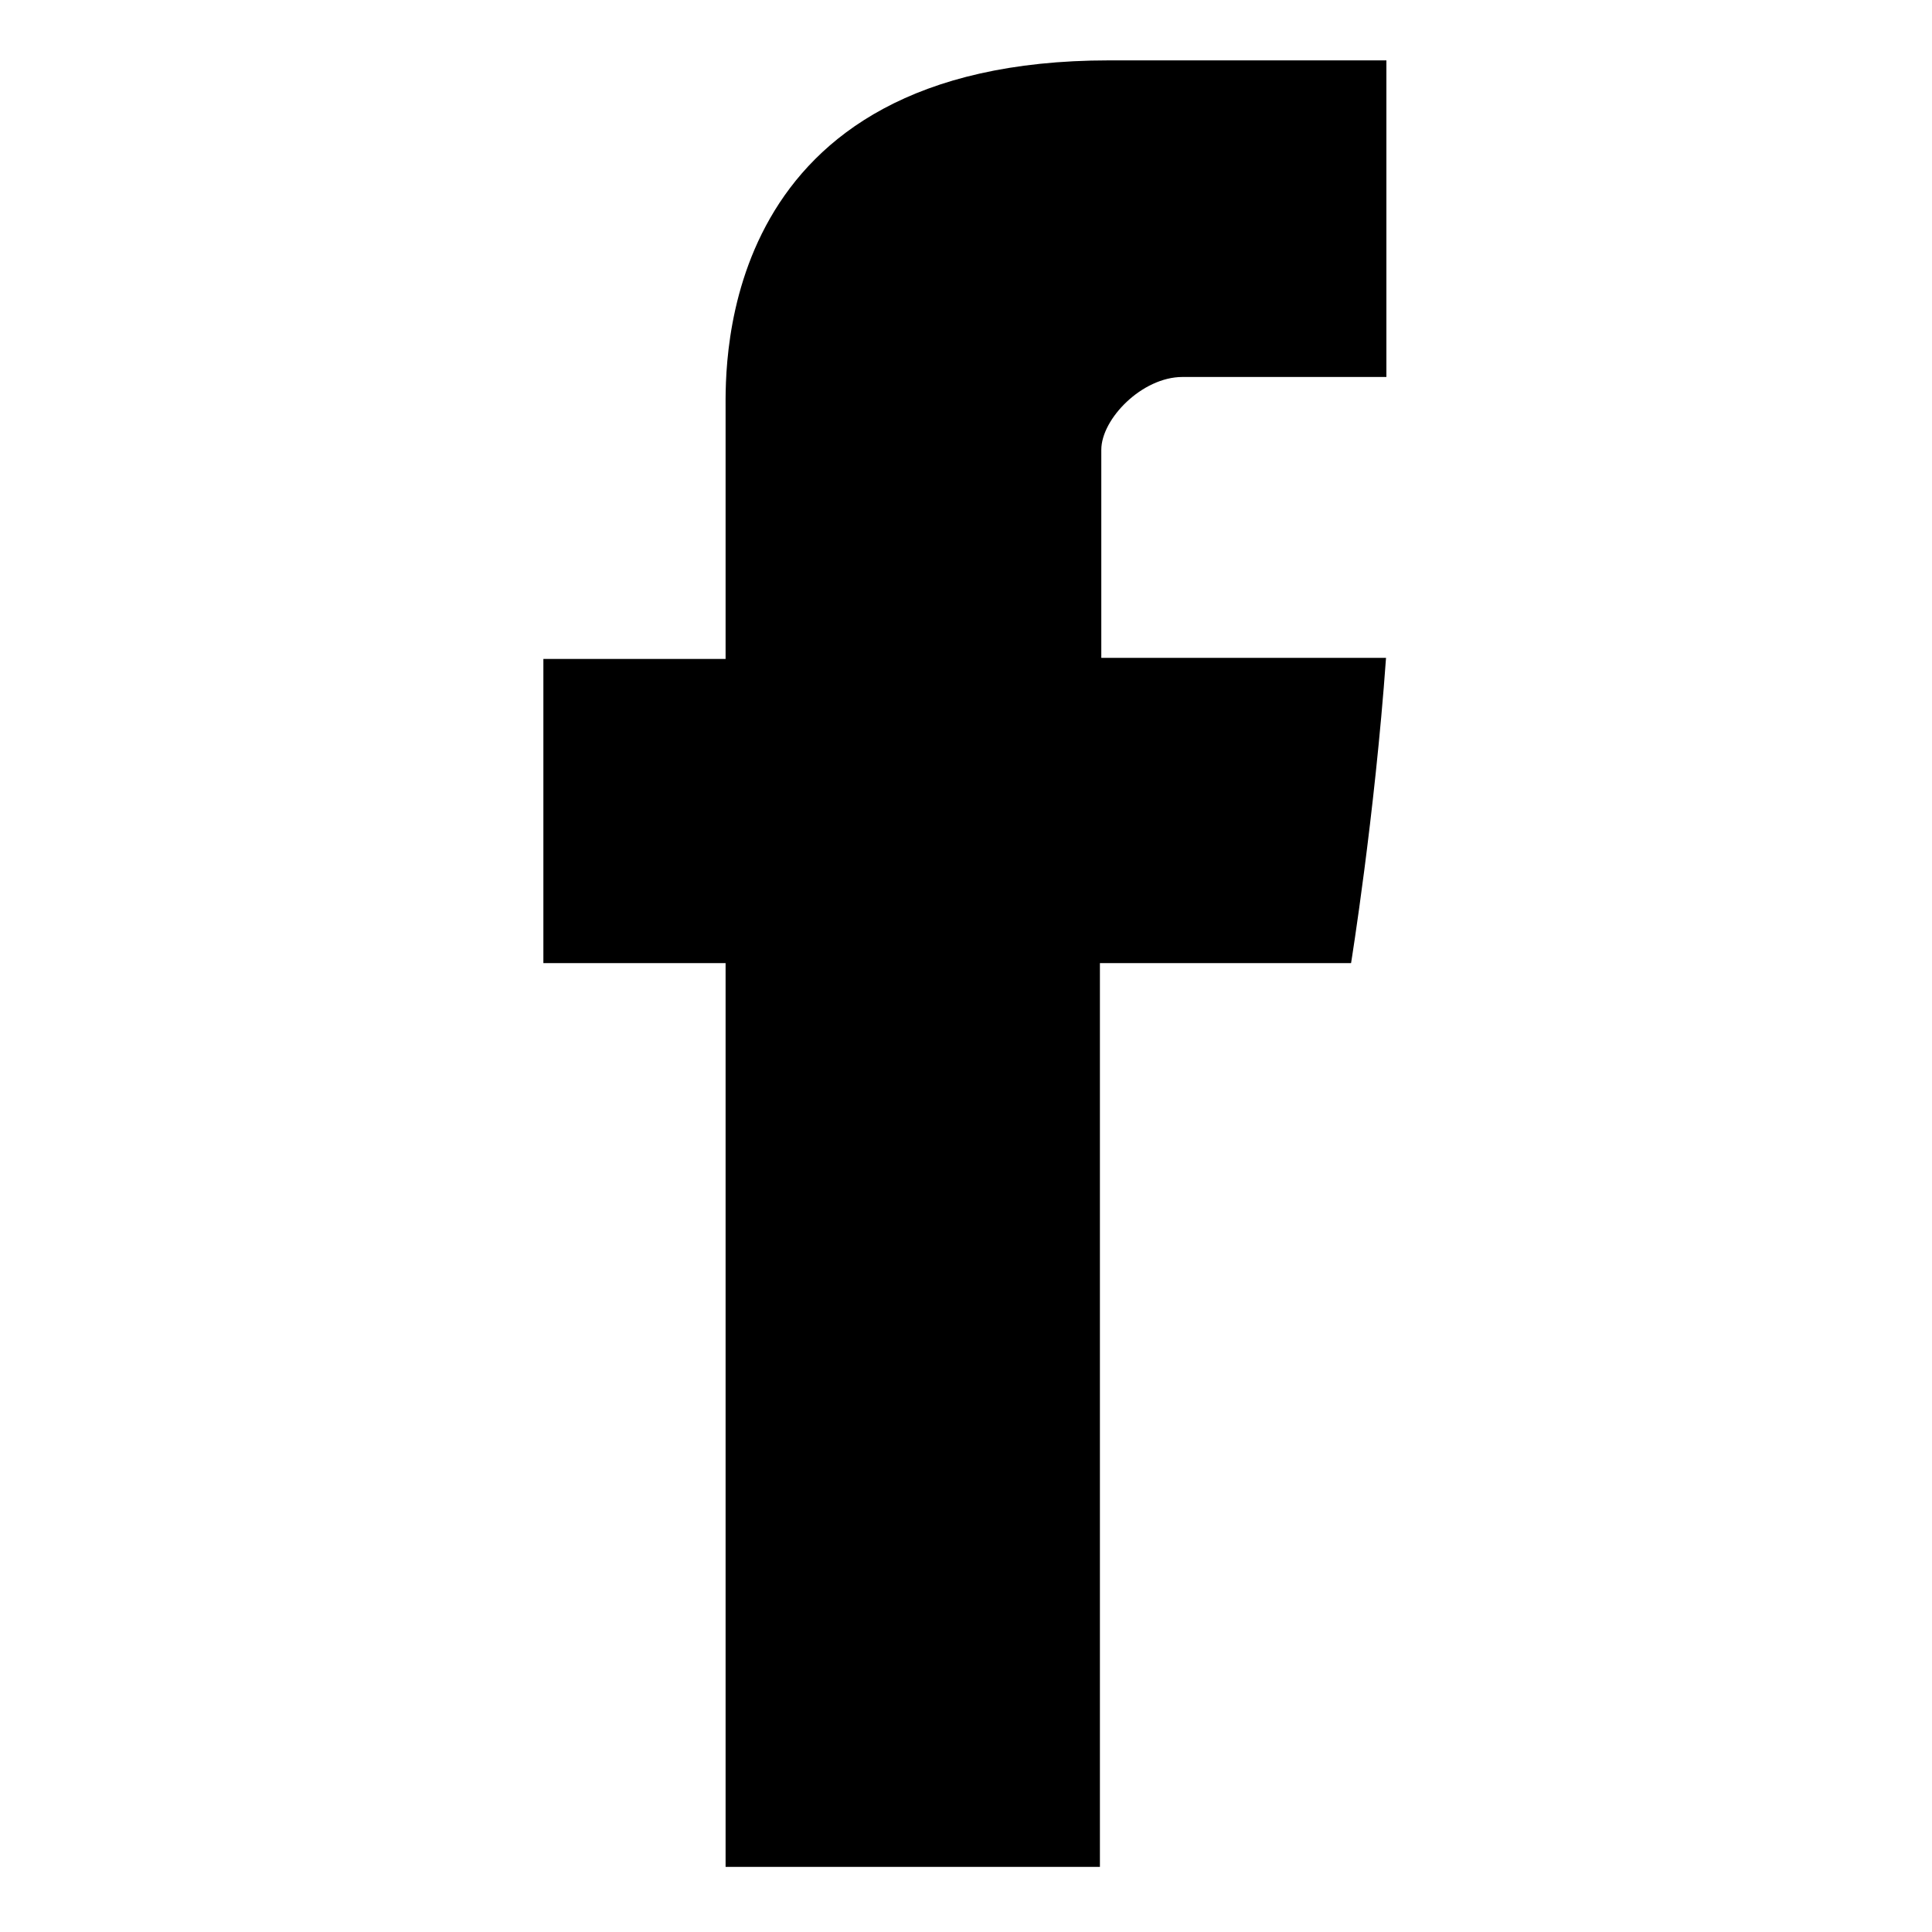
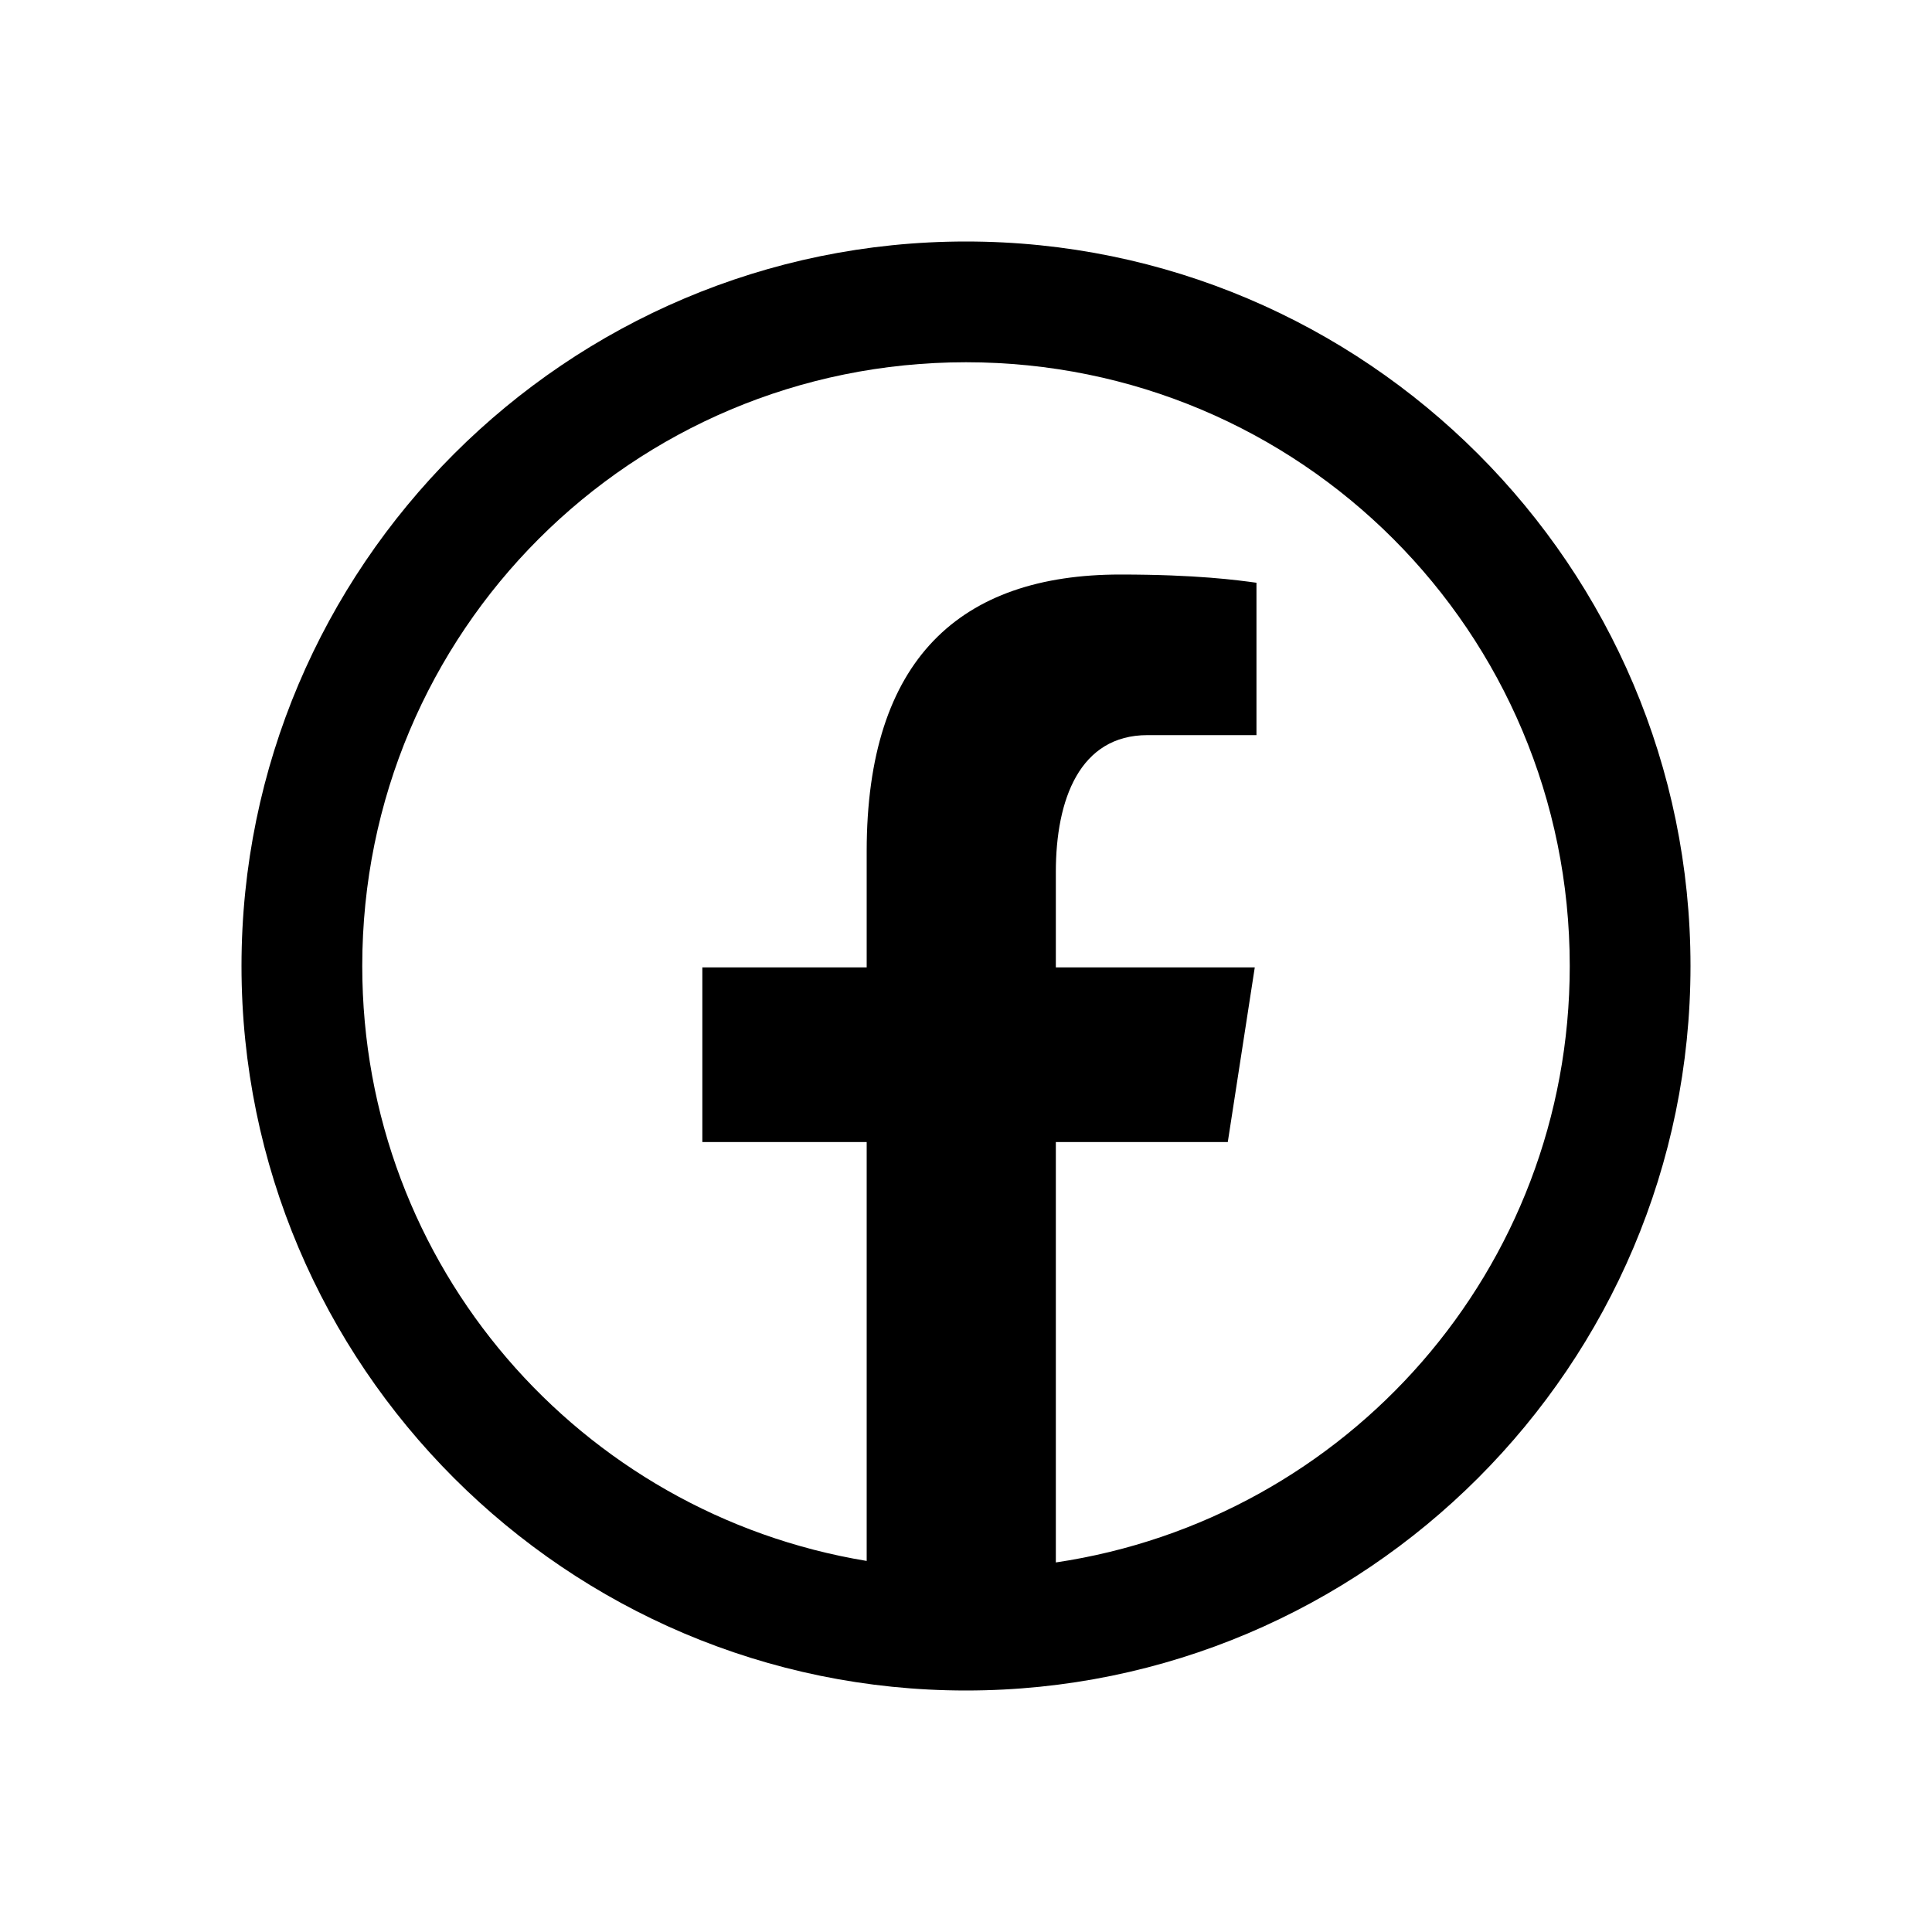
- <svg xmlns="http://www.w3.org/2000/svg" width="32px" height="32px" viewBox="0 0 32 32" version="1.1">
-   <g id="Page-1" stroke="none" stroke-width="1" fill="none" fill-rule="evenodd">
-     <g id="f-vv459" transform="translate(9, 1)" fill="#000000" fill-rule="nonzero">
-       <path d="M3.018,5.795 L3.018,9.914 L0,9.914 L0,14.952 L3.018,14.952 L3.018,29.921 L9.218,29.921 L9.218,14.952 L13.378,14.952 C13.378,14.952 13.768,12.537 13.957,9.896 L9.241,9.896 L9.241,6.451 C9.241,5.937 9.917,5.244 10.585,5.244 L13.963,5.244 L13.963,8.99999998e-06 L9.371,8.99999998e-06 C2.865,-0 3.018,5.042 3.018,5.795" />
-     </g>
-   </g>
+ <svg xmlns="http://www.w3.org/2000/svg" viewBox="0 0 32 32" width="64px" height="64px">
+   <path d="M 16 4 C 9.384 4 4 9.384 4 16 C 4 22.616 9.384 28 16 28 C 22.616 28 28 22.616 28 16 C 28 9.384 22.616 4 16 4 z M 16 6 C 21.535 6 26 10.465 26 16 C 26 21.027 22.312 25.161 17.488 25.879 L 17.488 18.916 L 20.336 18.916 L 20.783 16.023 L 17.488 16.023 L 17.488 14.443 C 17.488 13.242 17.883 12.176 19.006 12.176 L 20.811 12.176 L 20.811 9.652 C 20.494 9.609 19.823 9.516 18.555 9.516 C 15.907 9.516 14.355 10.914 14.355 14.1 L 14.355 16.023 L 11.633 16.023 L 11.633 18.916 L 14.355 18.916 L 14.355 25.854 C 9.609 25.071 6 20.973 6 16 C 6 10.465 10.465 6 16 6 z" />
</svg>
